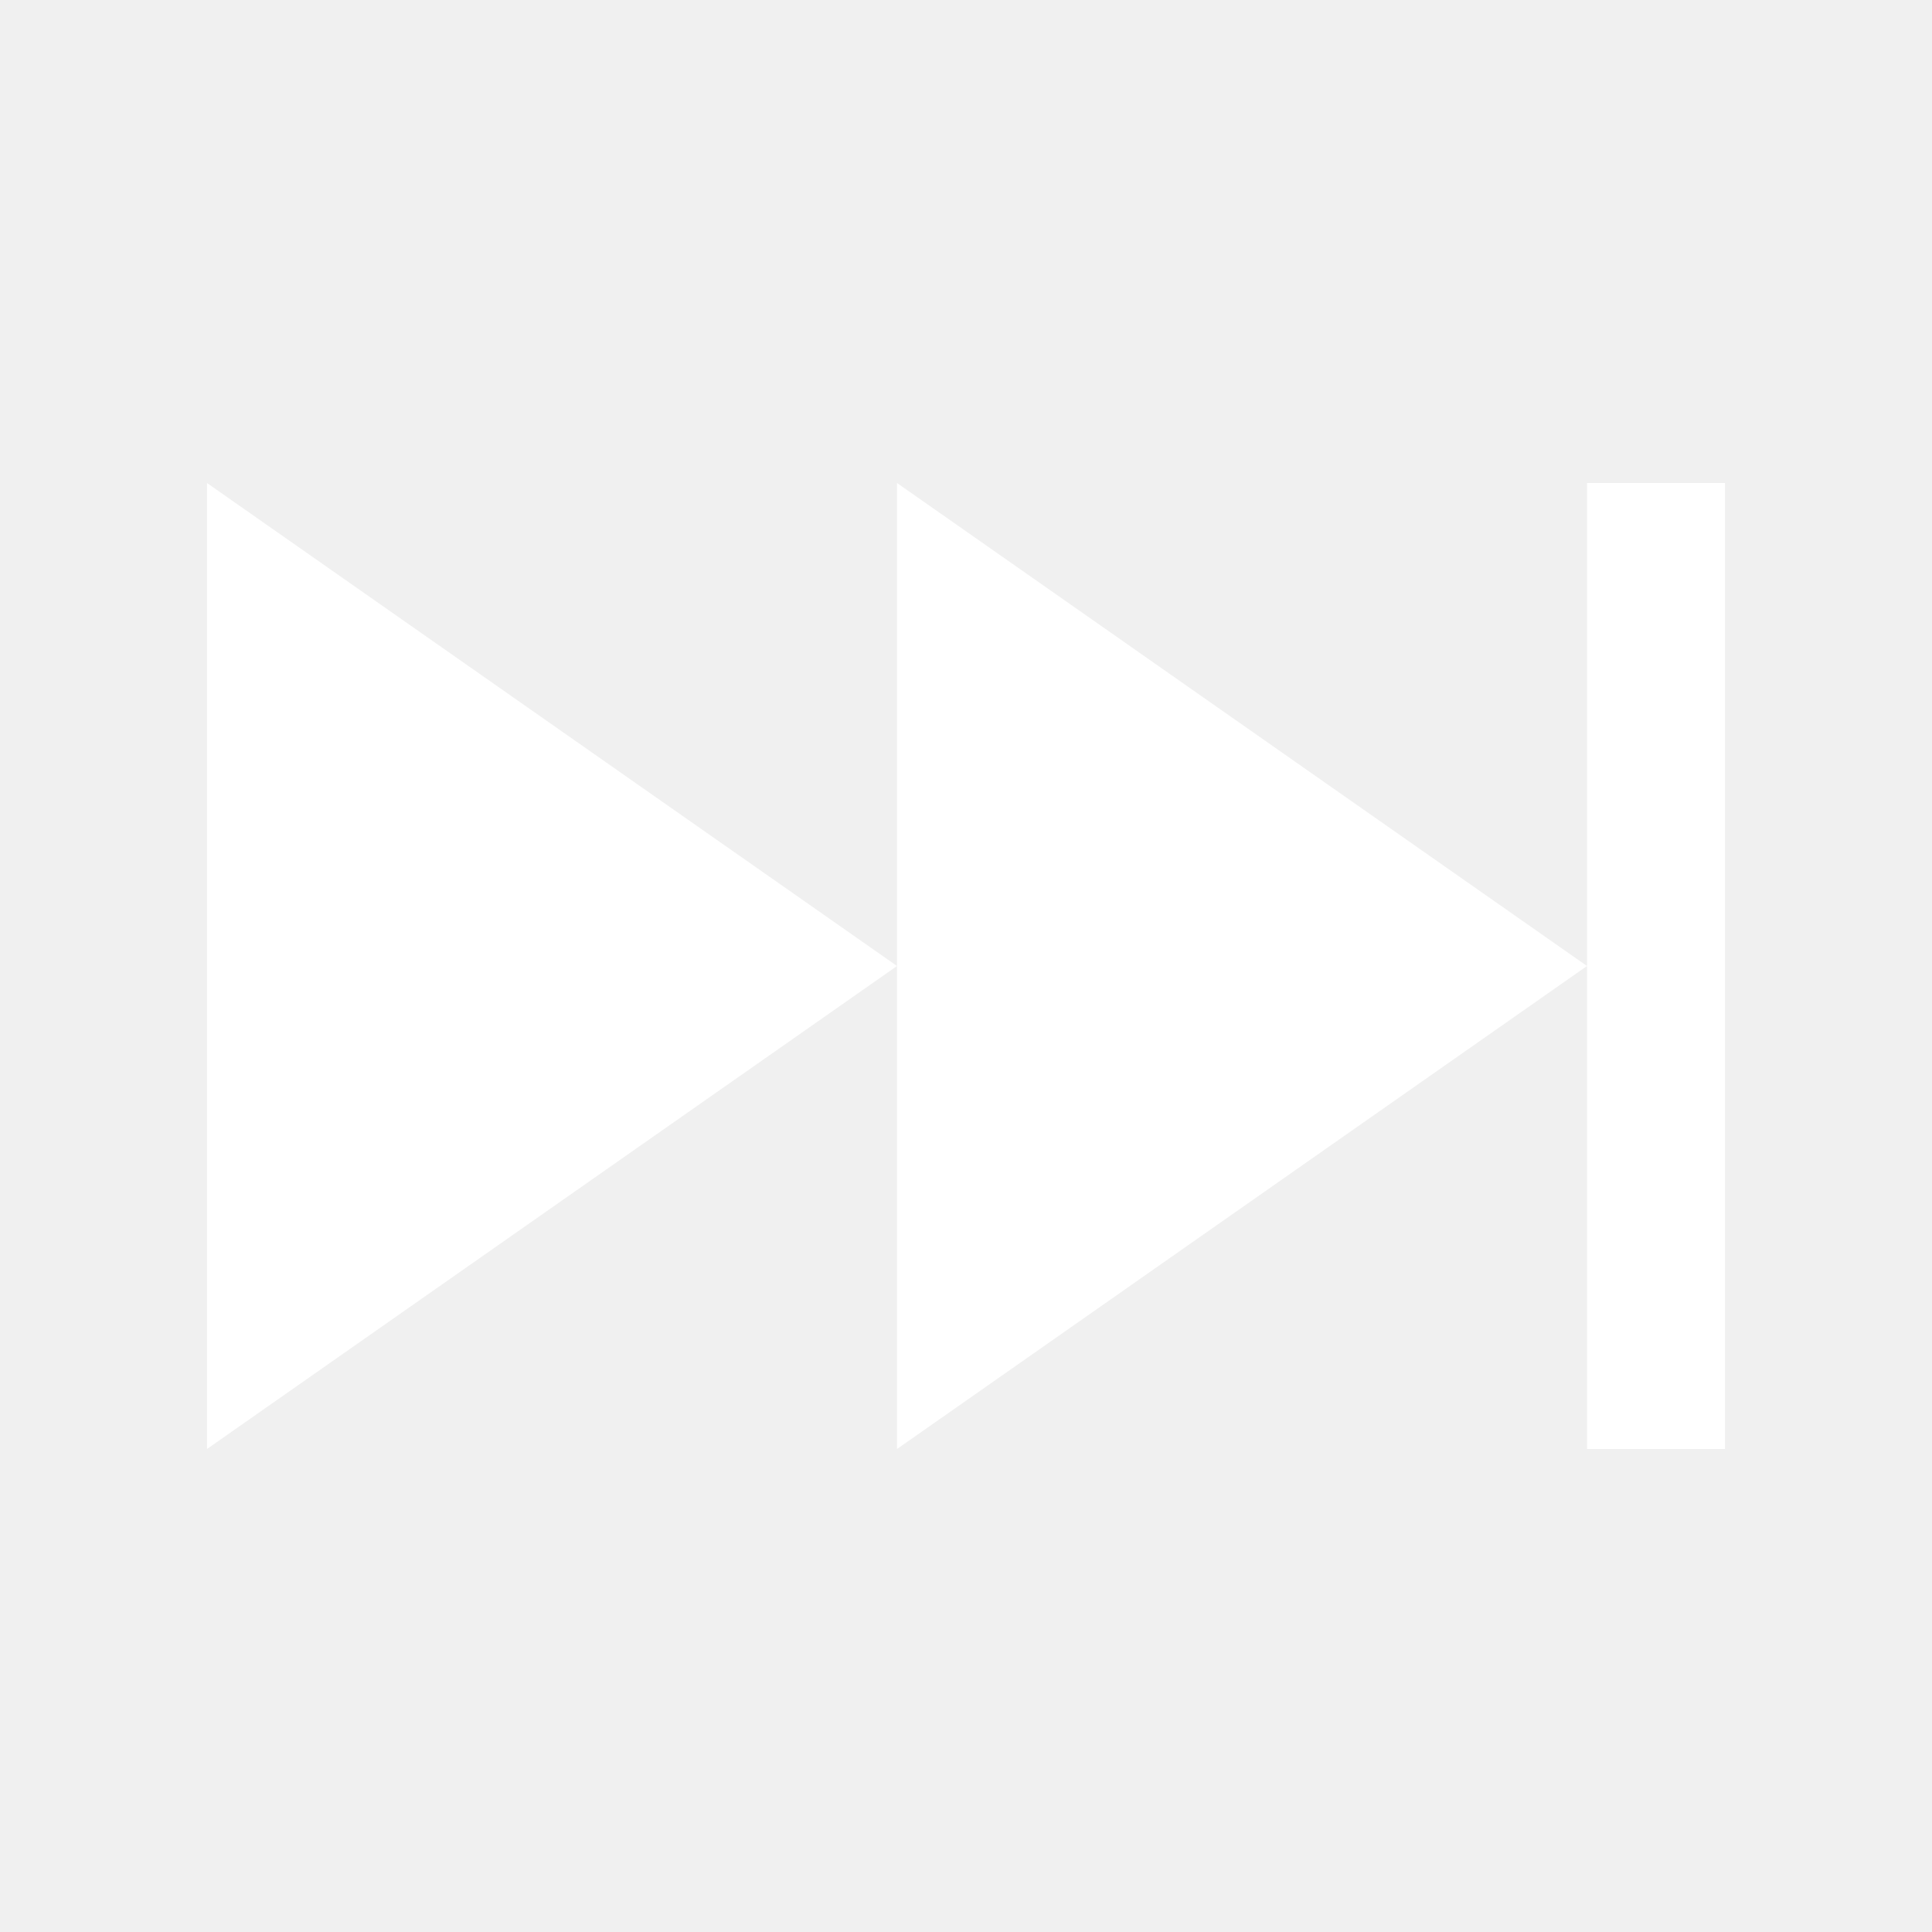
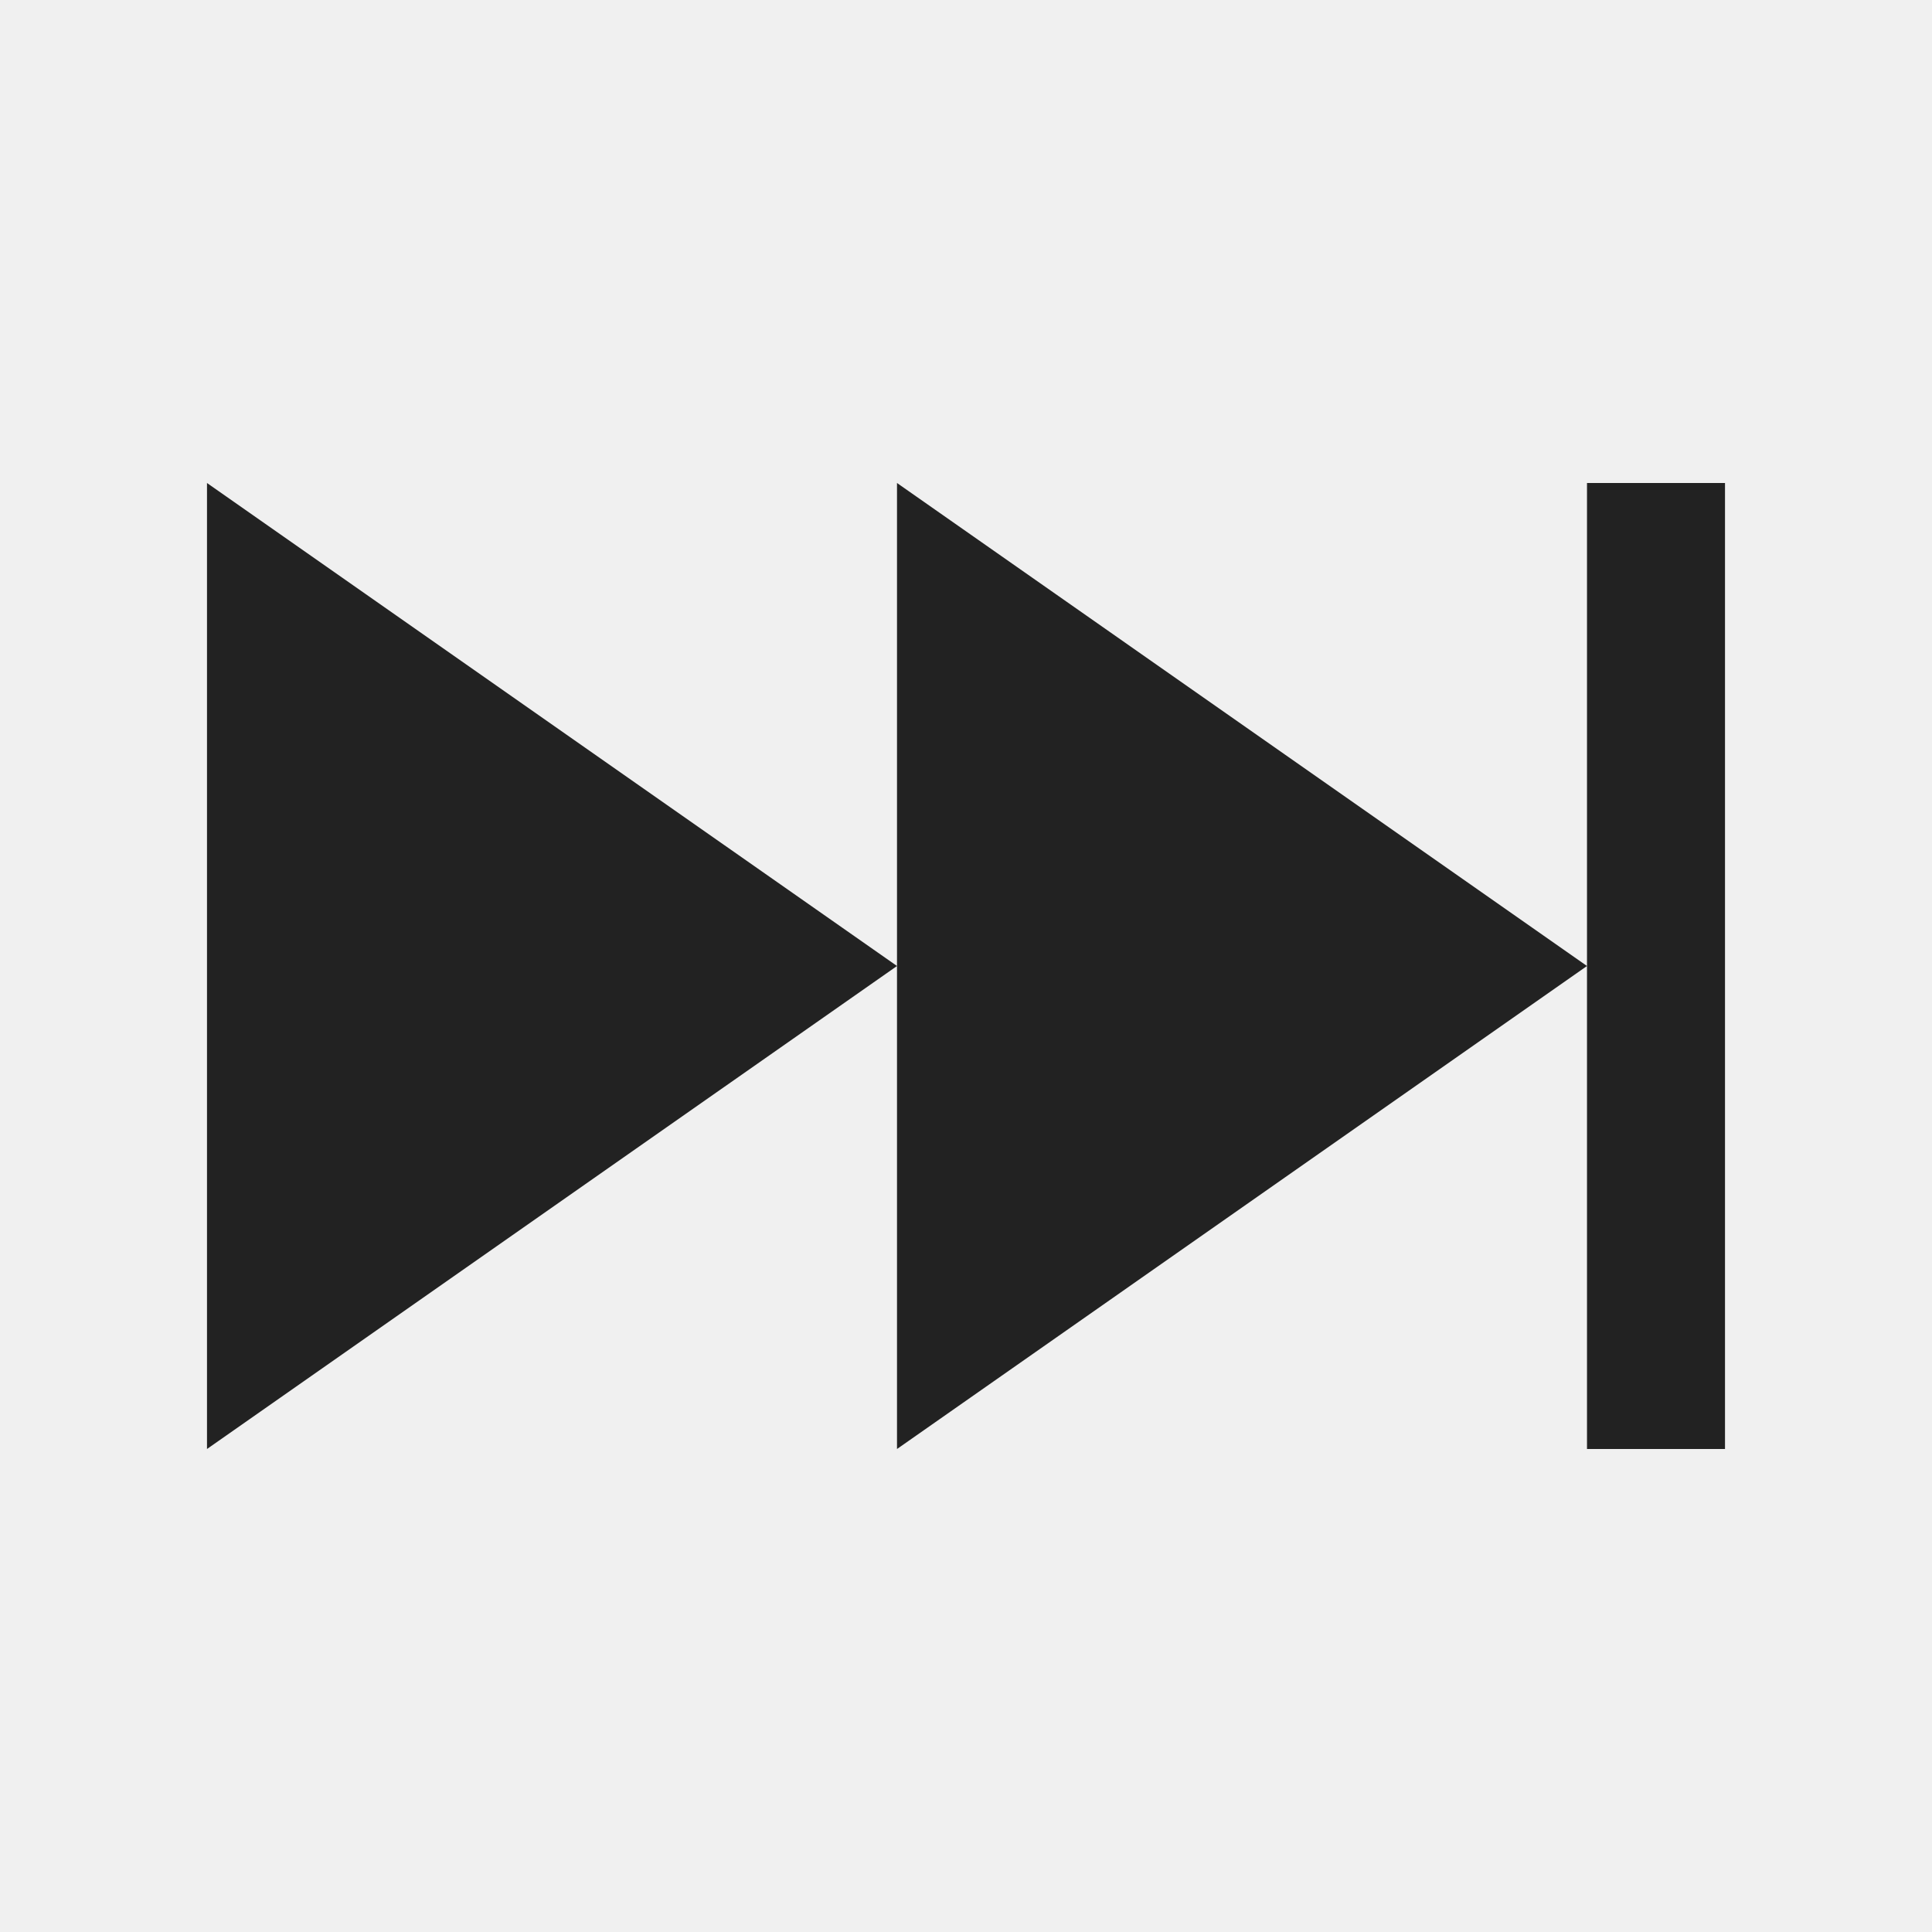
<svg xmlns="http://www.w3.org/2000/svg" width="28" height="28">
  <g fill="none" fill-rule="evenodd">
-     <path fill="#fff" d="M3 7l10 7-10 7V7zm20 0h2v14h-2V7zM13 7l10 7-10 7V7z" />
+     <path fill="#222" d="M3 7l10 7-10 7V7zm20 0h2v14h-2V7zM13 7l10 7-10 7V7z" />
    <path d="M0 0h28v28H0z" />
  </g>
</svg>
